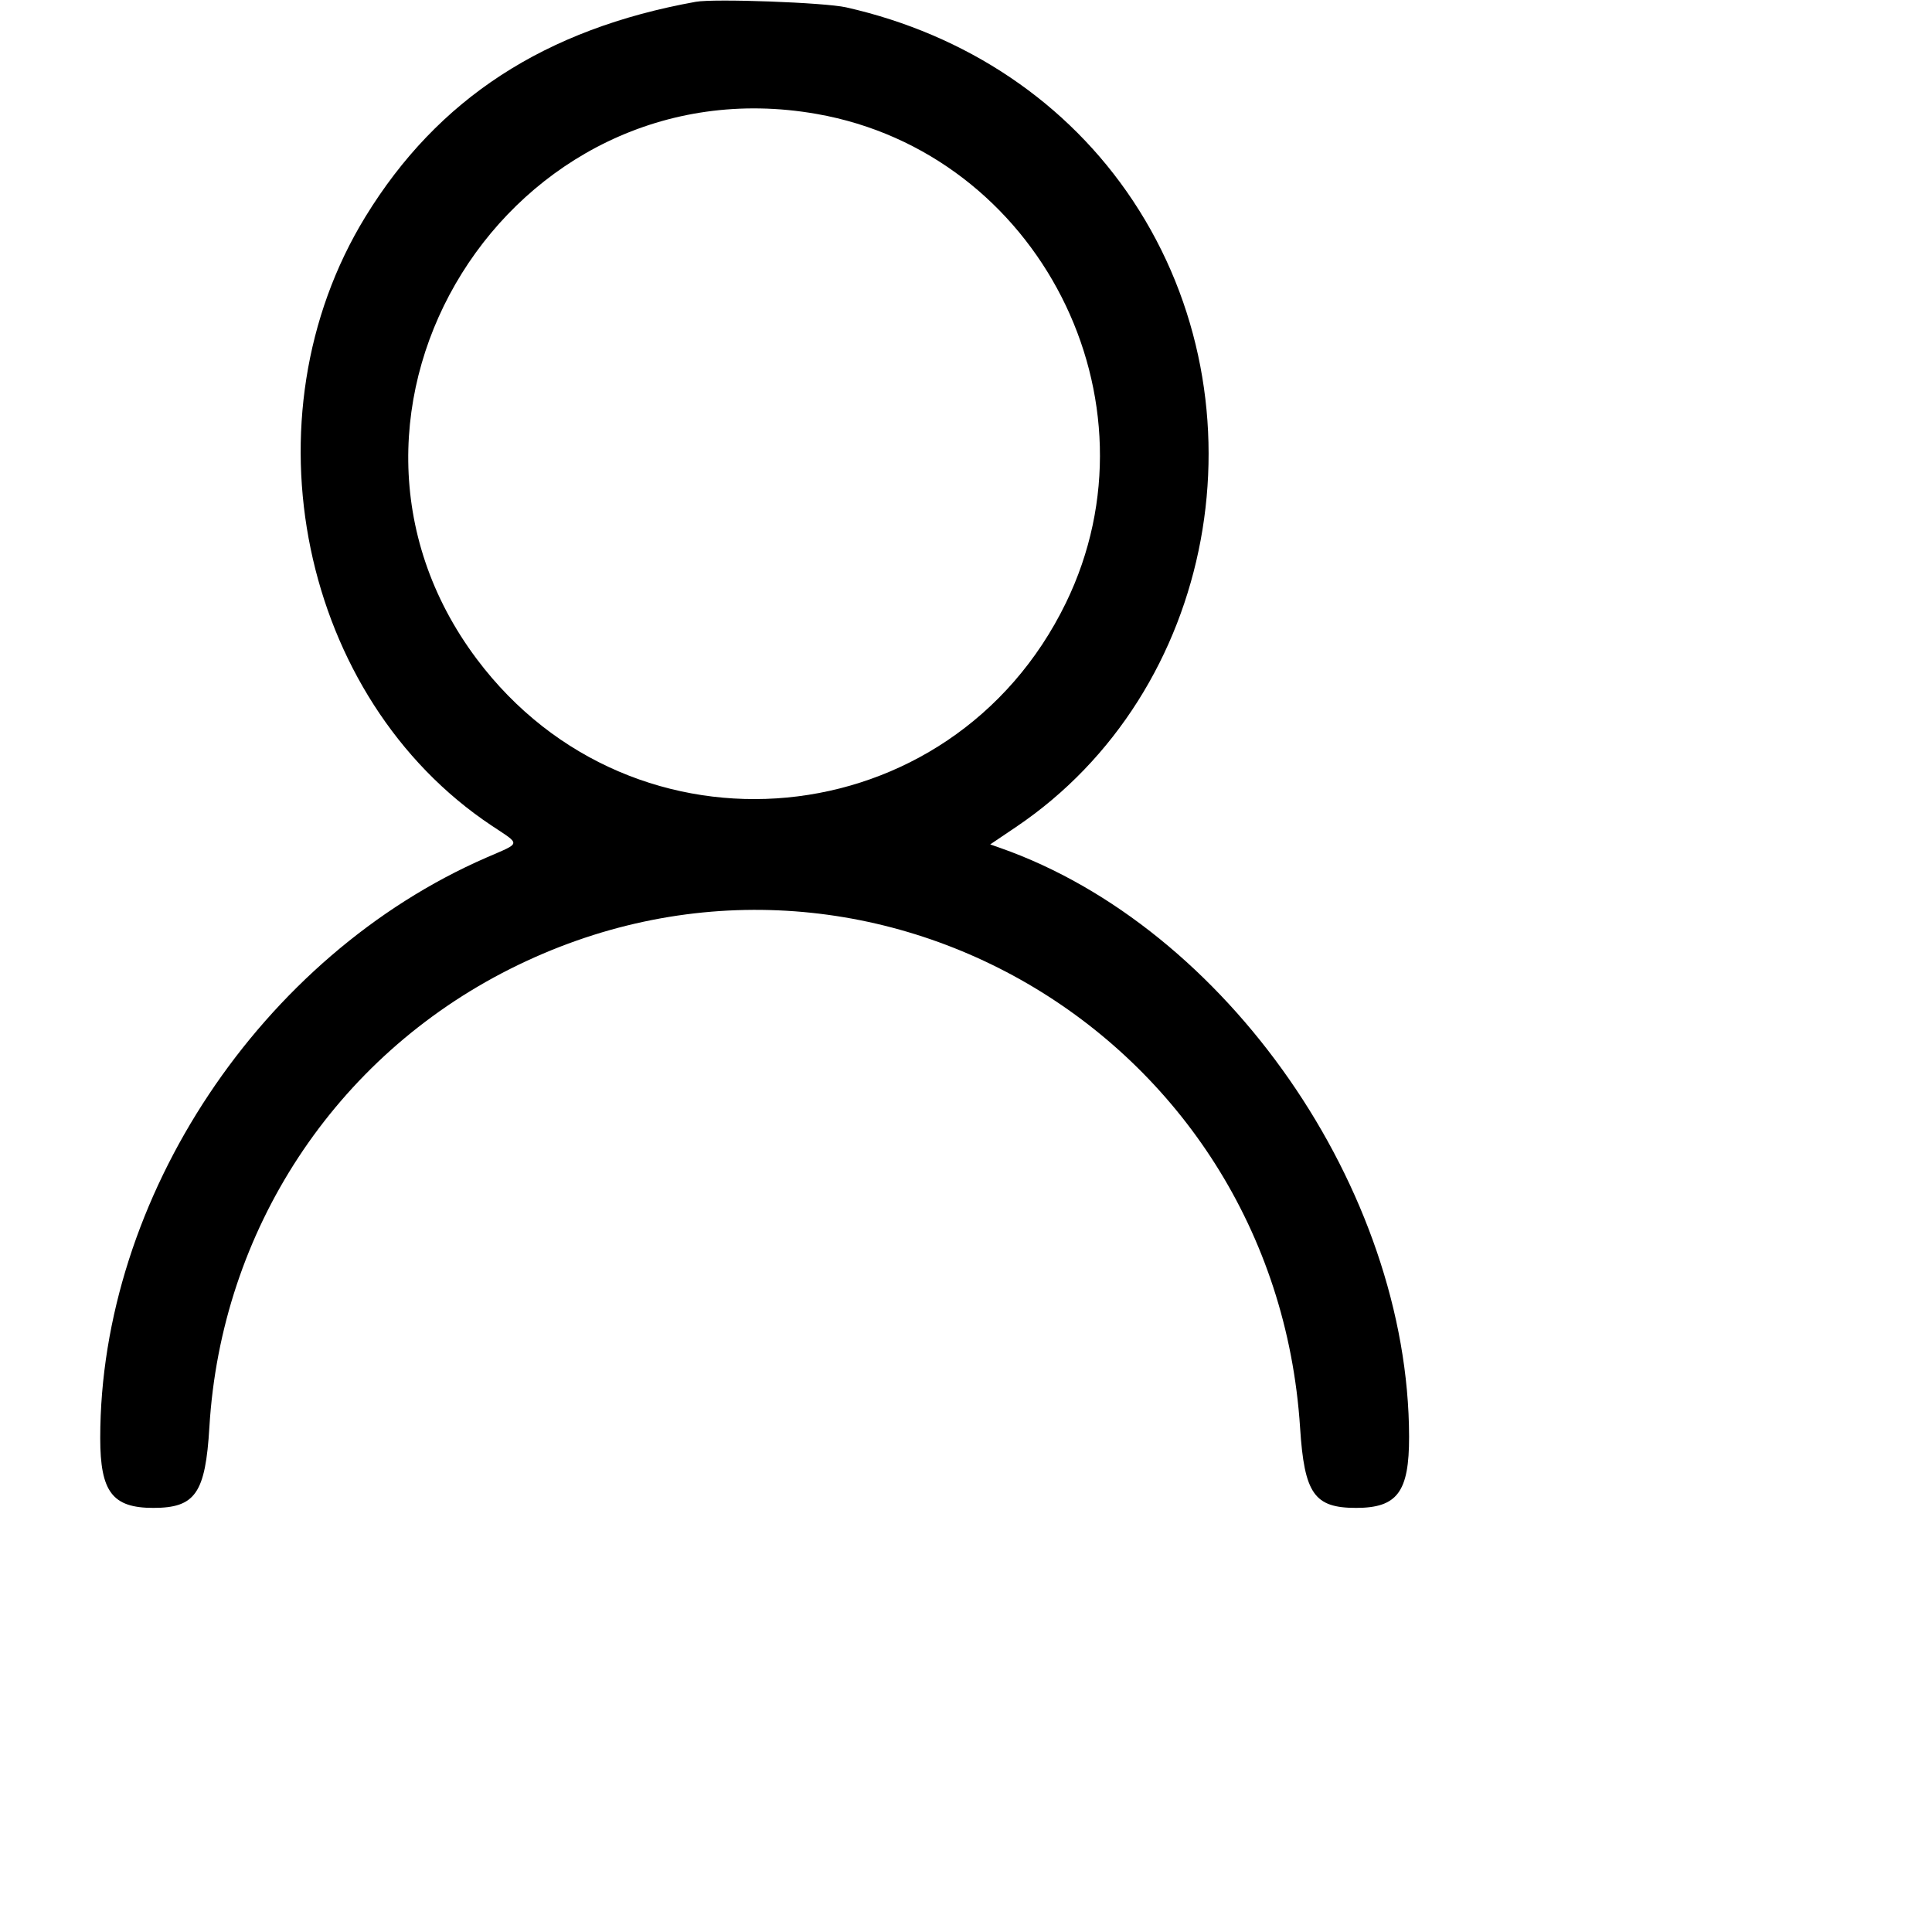
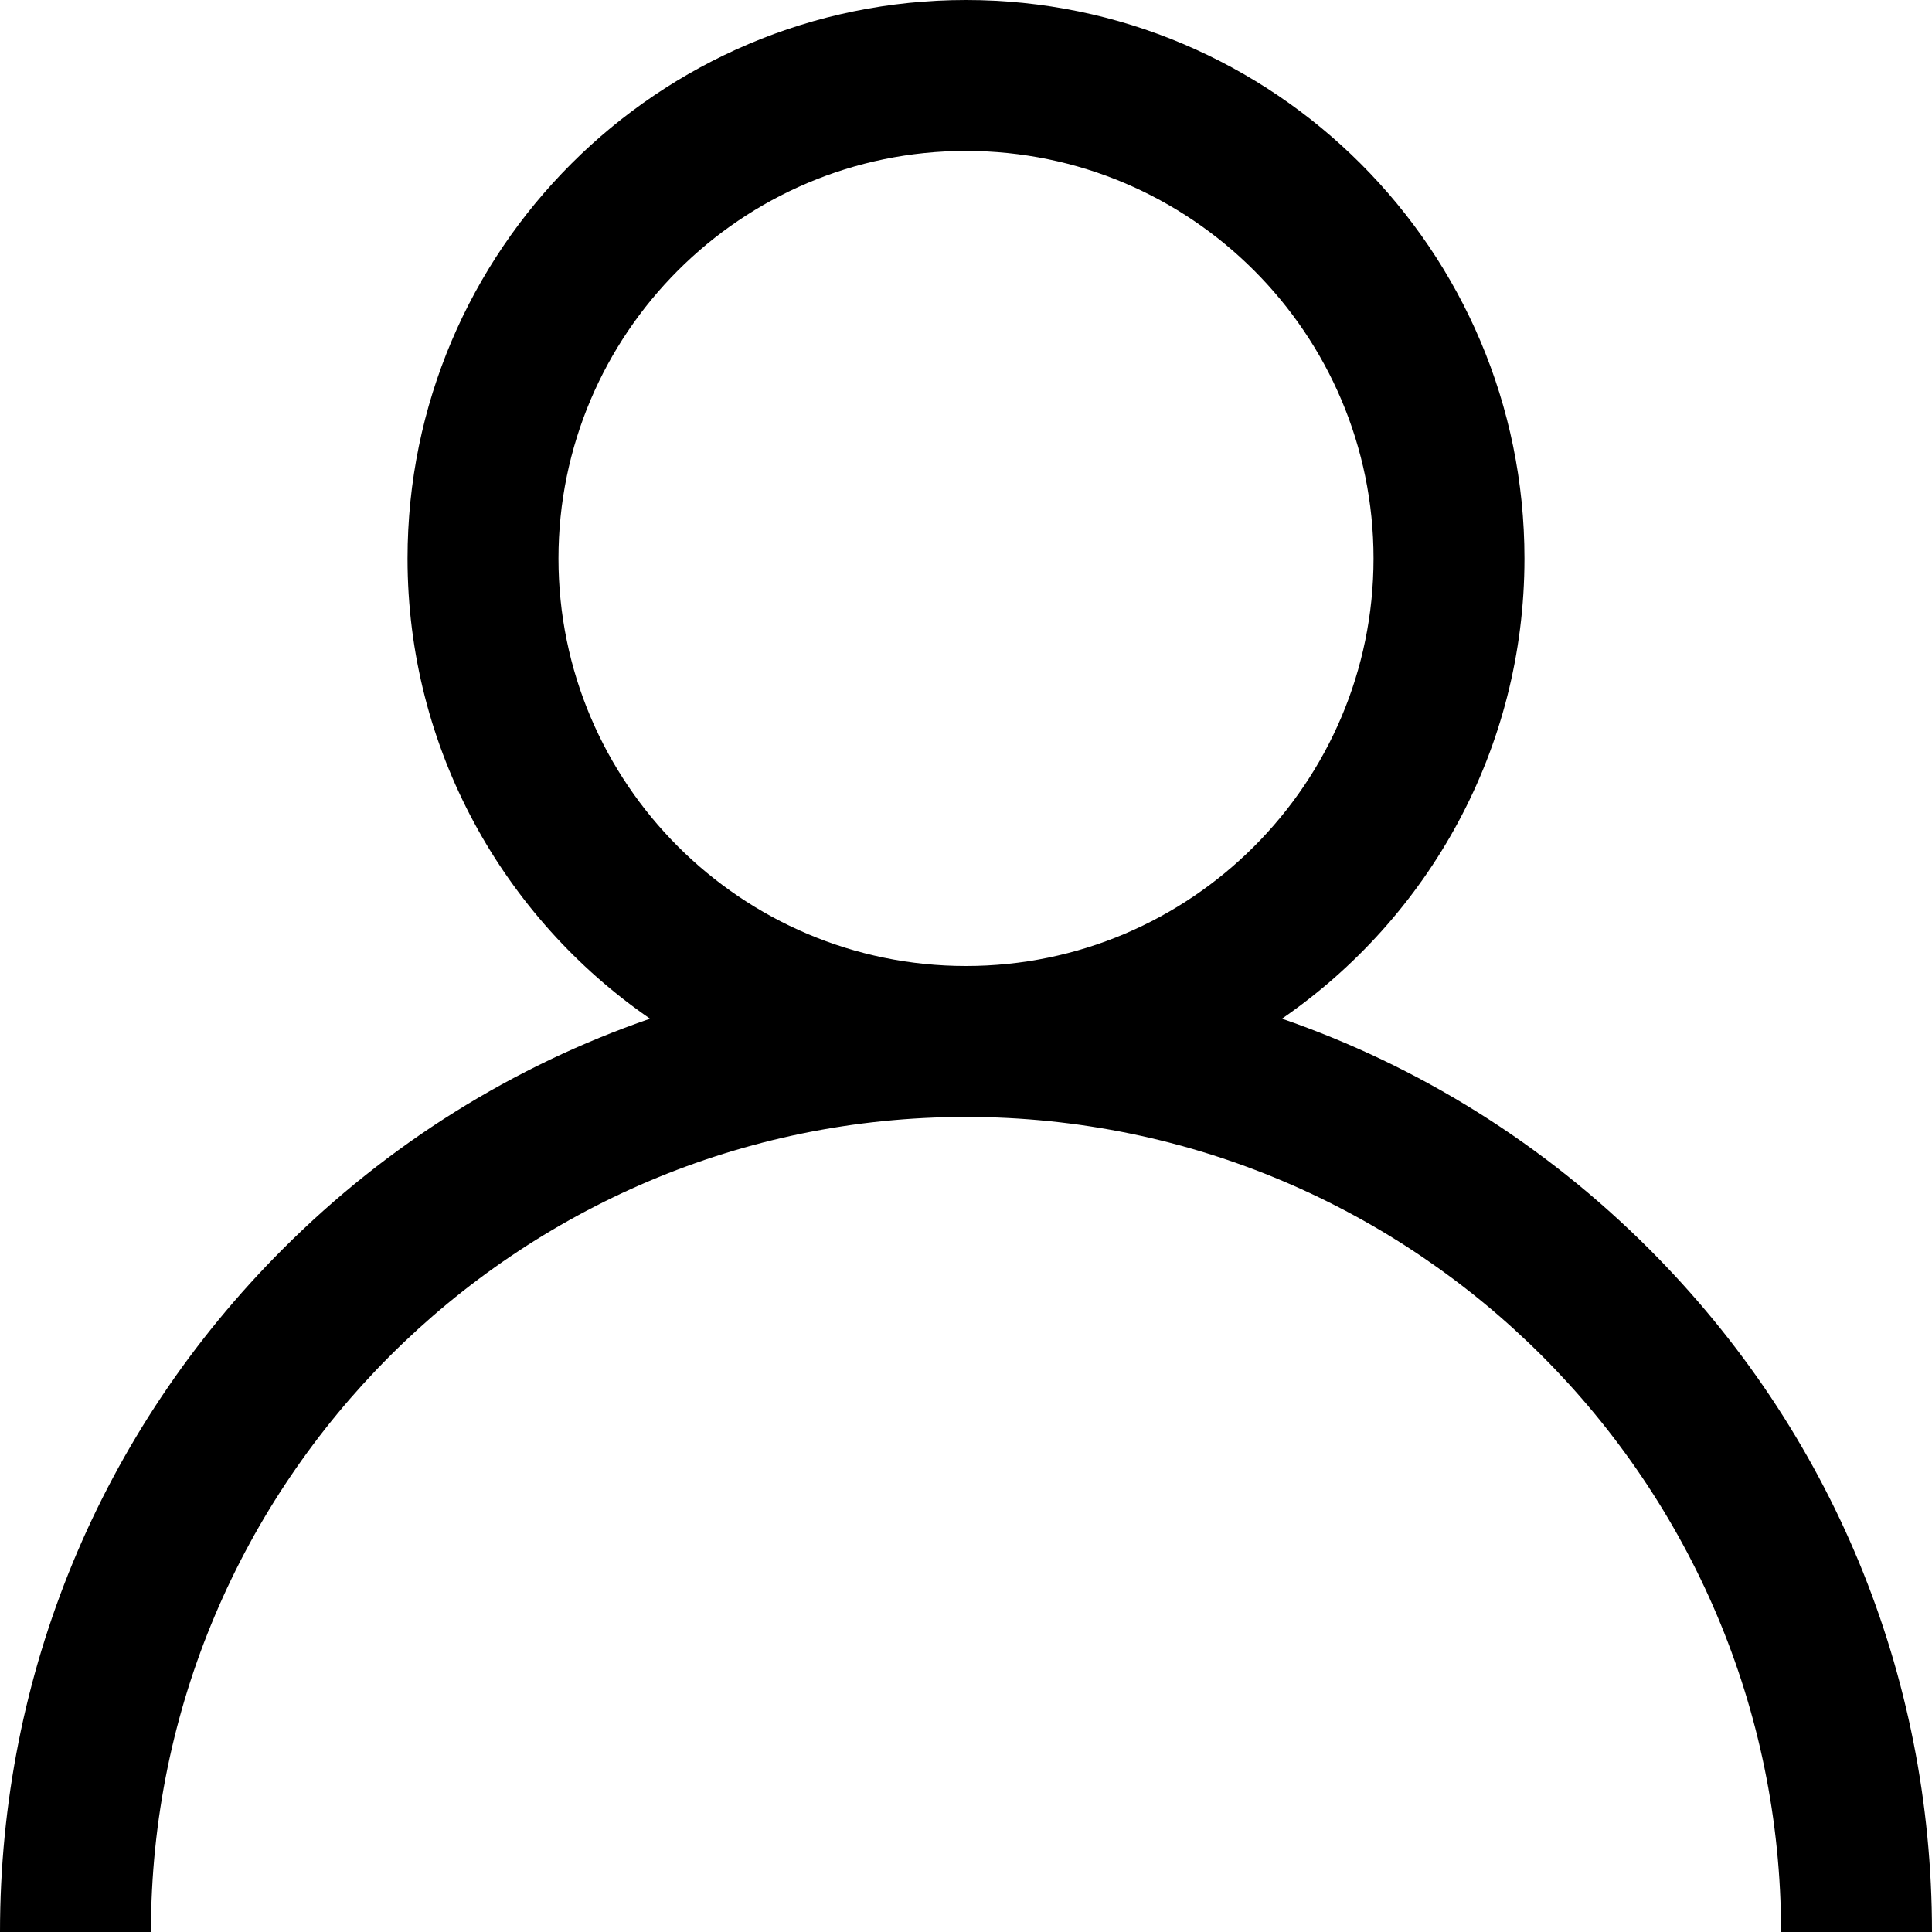
- <svg xmlns="http://www.w3.org/2000/svg" id="svg" version="1.1" width="512" height="512">
-   <g id="svgg">
-     <path id="path0" d="M184.375 0.479 C 144.375 7.690,116.030 26.131,96.848 57.422 C 64.216 110.655,79.611 185.025,130.247 218.769 C 138.109 224.009,138.233 223.209,128.932 227.255 C 69.249 253.220,26.562 317.375,26.562 381.111 C 26.562 395.360,29.793 399.609,40.625 399.609 C 51.759 399.609,54.439 395.745,55.491 378.175 C 58.610 326.059,88.746 280.142,135.156 256.793 C 228.350 209.906,337.765 273.436,344.537 378.367 C 345.665 395.853,348.289 399.609,359.375 399.609 C 370.305 399.609,373.446 395.390,373.422 380.741 C 373.314 315.277,324.996 245.732,264.997 224.682 L 262.415 223.777 269.294 219.136 C 322.273 183.390,336.386 107.604,300.206 53.142 C 282.987 27.221,256.152 9.140,224.219 1.943 C 218.540 0.663,189.311 -0.411,184.375 0.479 M216.406 30.193 C 275.274 40.527,308.655 106.028,282.460 159.806 C 252.128 222.077,167.857 230.066,126.317 174.609 C 77.097 108.901,135.100 15.920,216.406 30.193 " stroke-width="10" stroke="none" fill="#000000" fill-rule="evenodd" />
+ <svg xmlns="http://www.w3.org/2000/svg" version="1.1" id="Capa_1" x="0px" y="0px" viewBox="0 0 512 512" style="enable-background:new 0 0 512 512;" xml:space="preserve">
+   <g>
+     <g>
+       <path d="M437.02,330.98c-27.883-27.882-61.071-48.523-97.281-61.018C378.521,243.251,404,198.548,404,148    C404,66.393,337.607,0,256,0S108,66.393,108,148c0,50.548,25.479,95.251,64.262,121.962    c-36.21,12.495-69.398,33.136-97.281,61.018C26.629,379.333,0,443.62,0,512h40c0-119.103,96.897-216,216-216s216,96.897,216,216    h40C512,443.62,485.371,379.333,437.02,330.98z M256,256c-59.551,0-108-48.448-108-108S196.449,40,256,40    c59.551,0,108,48.448,108,108S315.551,256,256,256z" />
+     </g>
  </g>
+   <g>
+ </g>
+   <g>
+ </g>
+   <g>
+ </g>
+   <g>
+ </g>
+   <g>
+ </g>
+   <g>
+ </g>
+   <g>
+ </g>
+   <g>
+ </g>
+   <g>
+ </g>
+   <g>
+ </g>
+   <g>
+ </g>
+   <g>
+ </g>
+   <g>
+ </g>
+   <g>
+ </g>
+   <g>
+ </g>
</svg>
